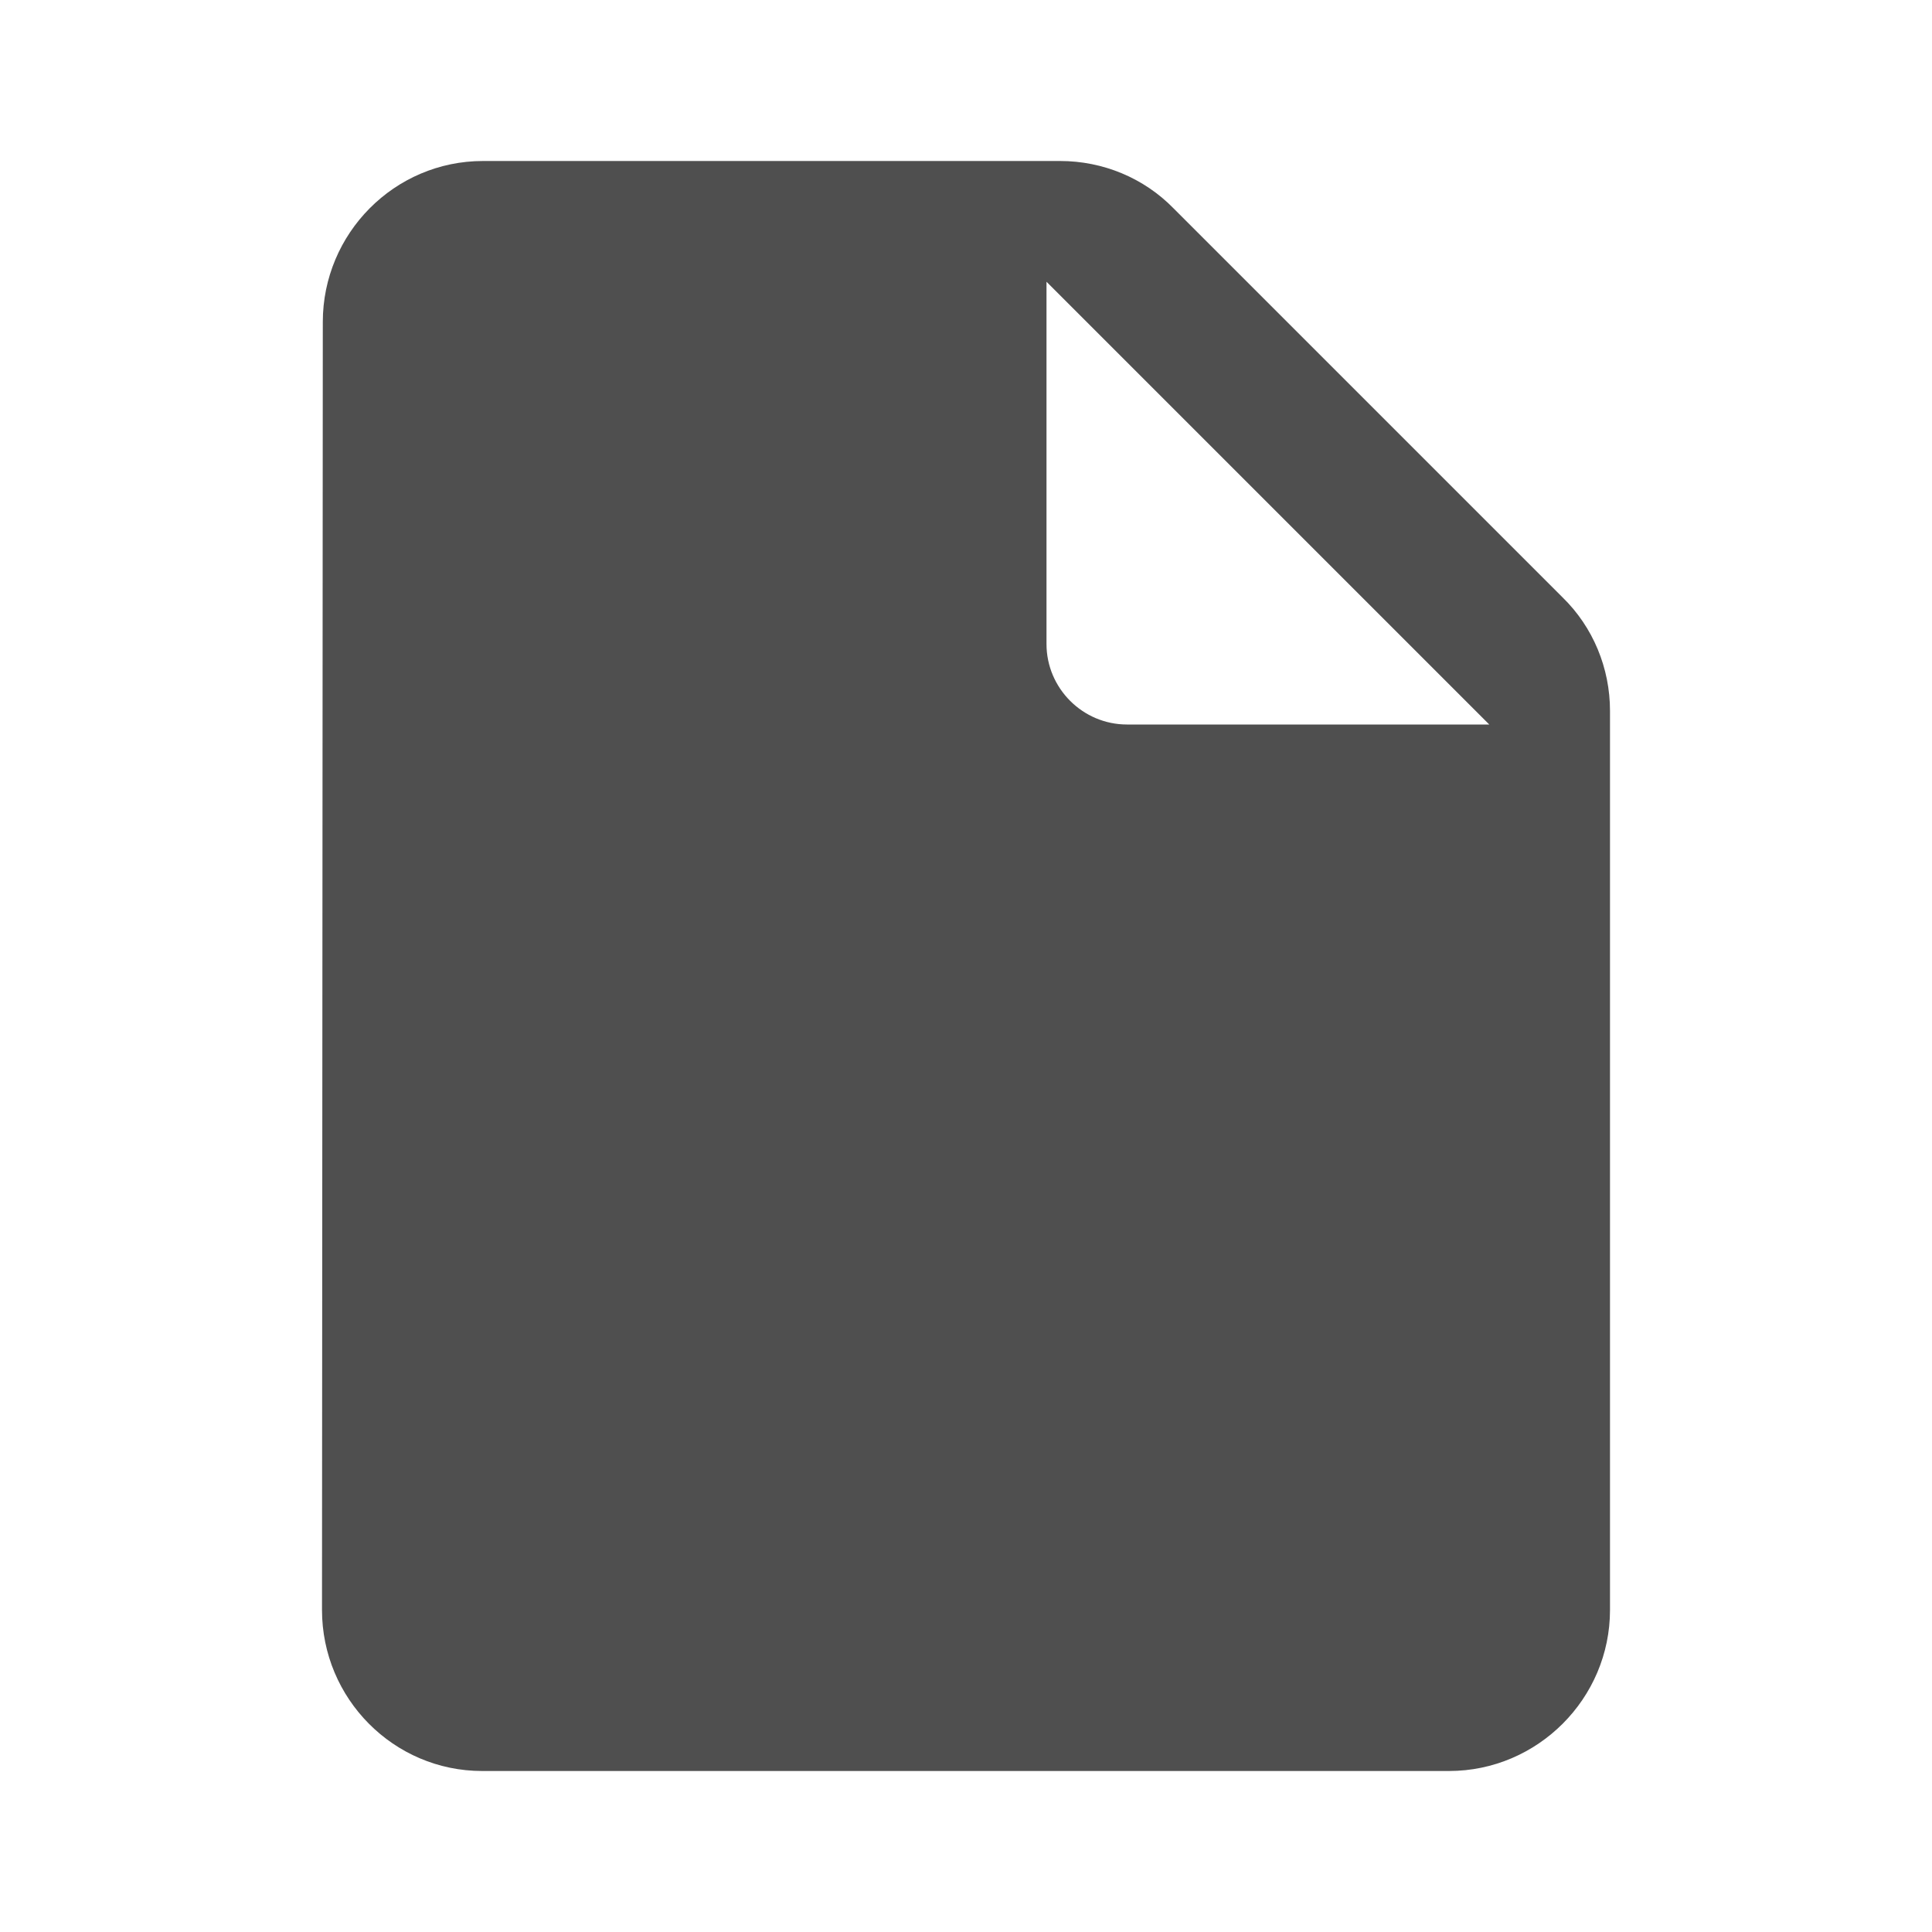
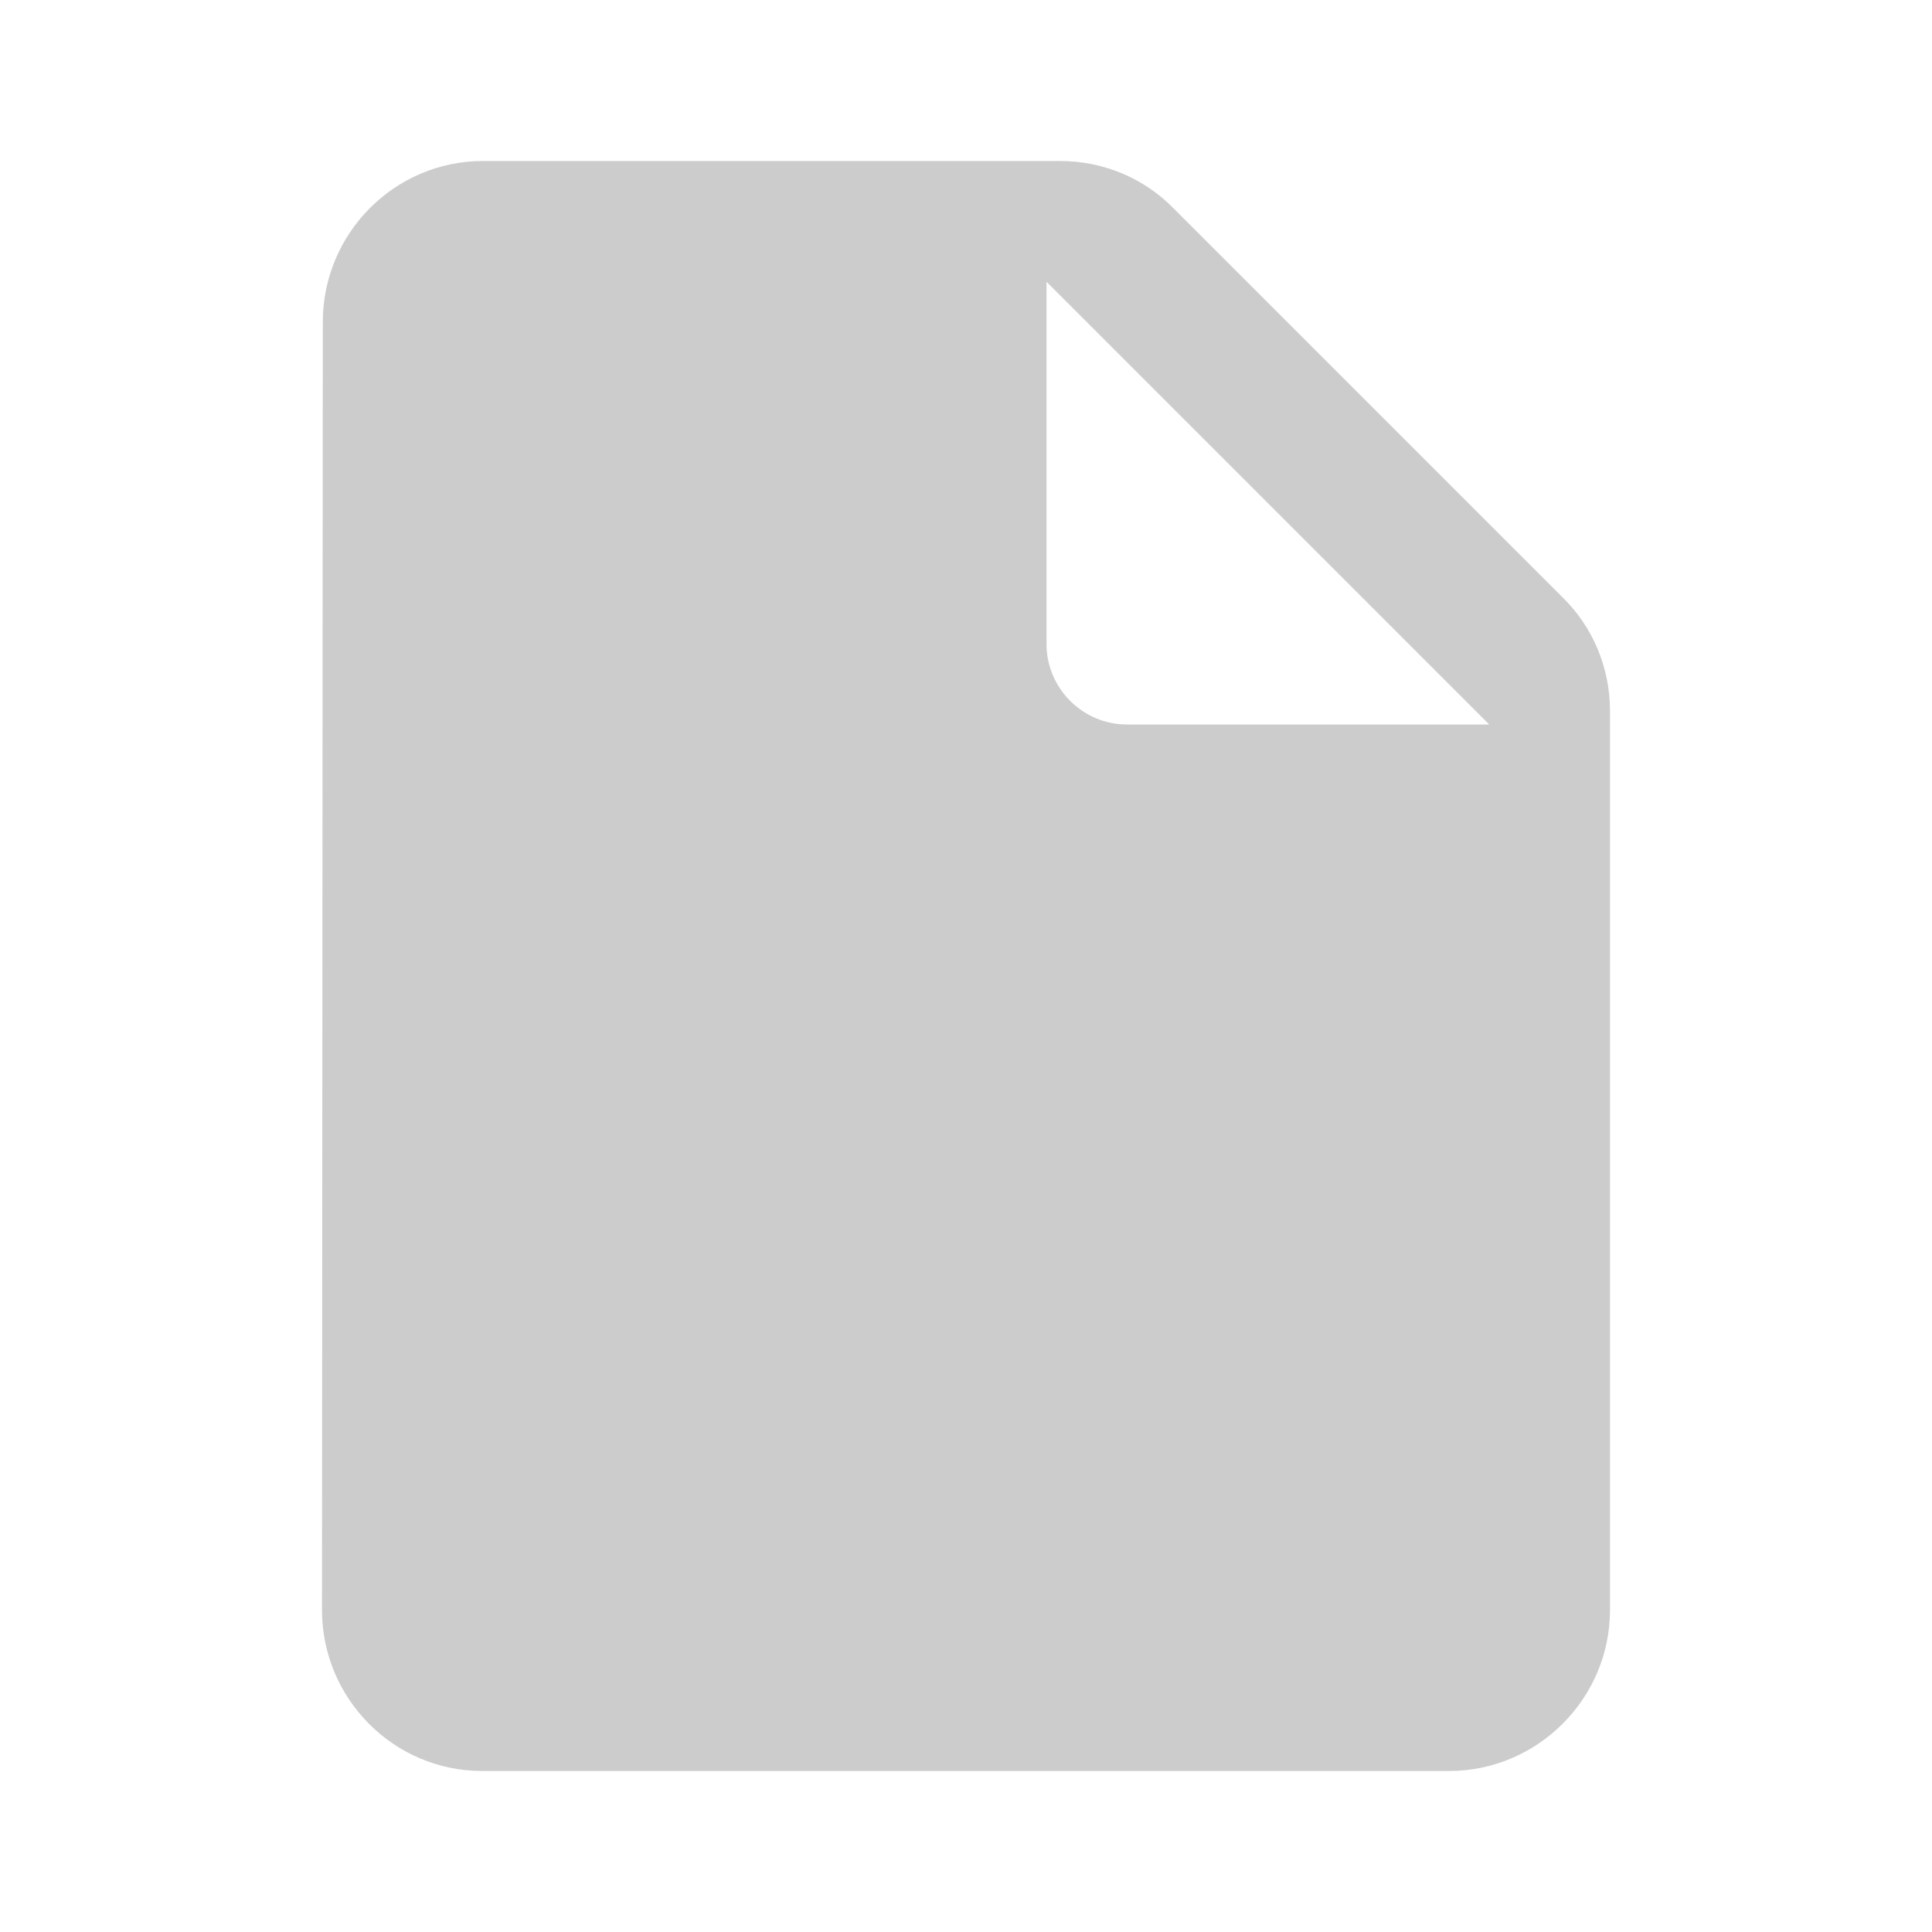
<svg xmlns="http://www.w3.org/2000/svg" width="24" height="24" viewBox="0 0 24 24" fill="none">
-   <path d="M6 2C4.9 2 4.01 2.9 4.01 4L4 20C4 21.1 4.89 22 5.99 22H18C19.1 22 20 21.1 20 20V8.83C20 8.3 19.79 7.79 19.41 7.42L14.58 2.59C14.21 2.21 13.7 2 13.17 2H6ZM13 8V3.5L18.5 9H14C13.45 9 13 8.55 13 8Z" fill="#4F4F4F" />
+   <path d="M6 2C4.9 2 4.01 2.9 4.01 4L4 20C4 21.1 4.89 22 5.99 22H18C19.1 22 20 21.1 20 20V8.83C20 8.3 19.79 7.79 19.41 7.42L14.58 2.59C14.21 2.21 13.7 2 13.17 2H6ZM13 8V3.5L18.5 9H14C13.45 9 13 8.55 13 8Z" fill="#cccccc" />
</svg>
